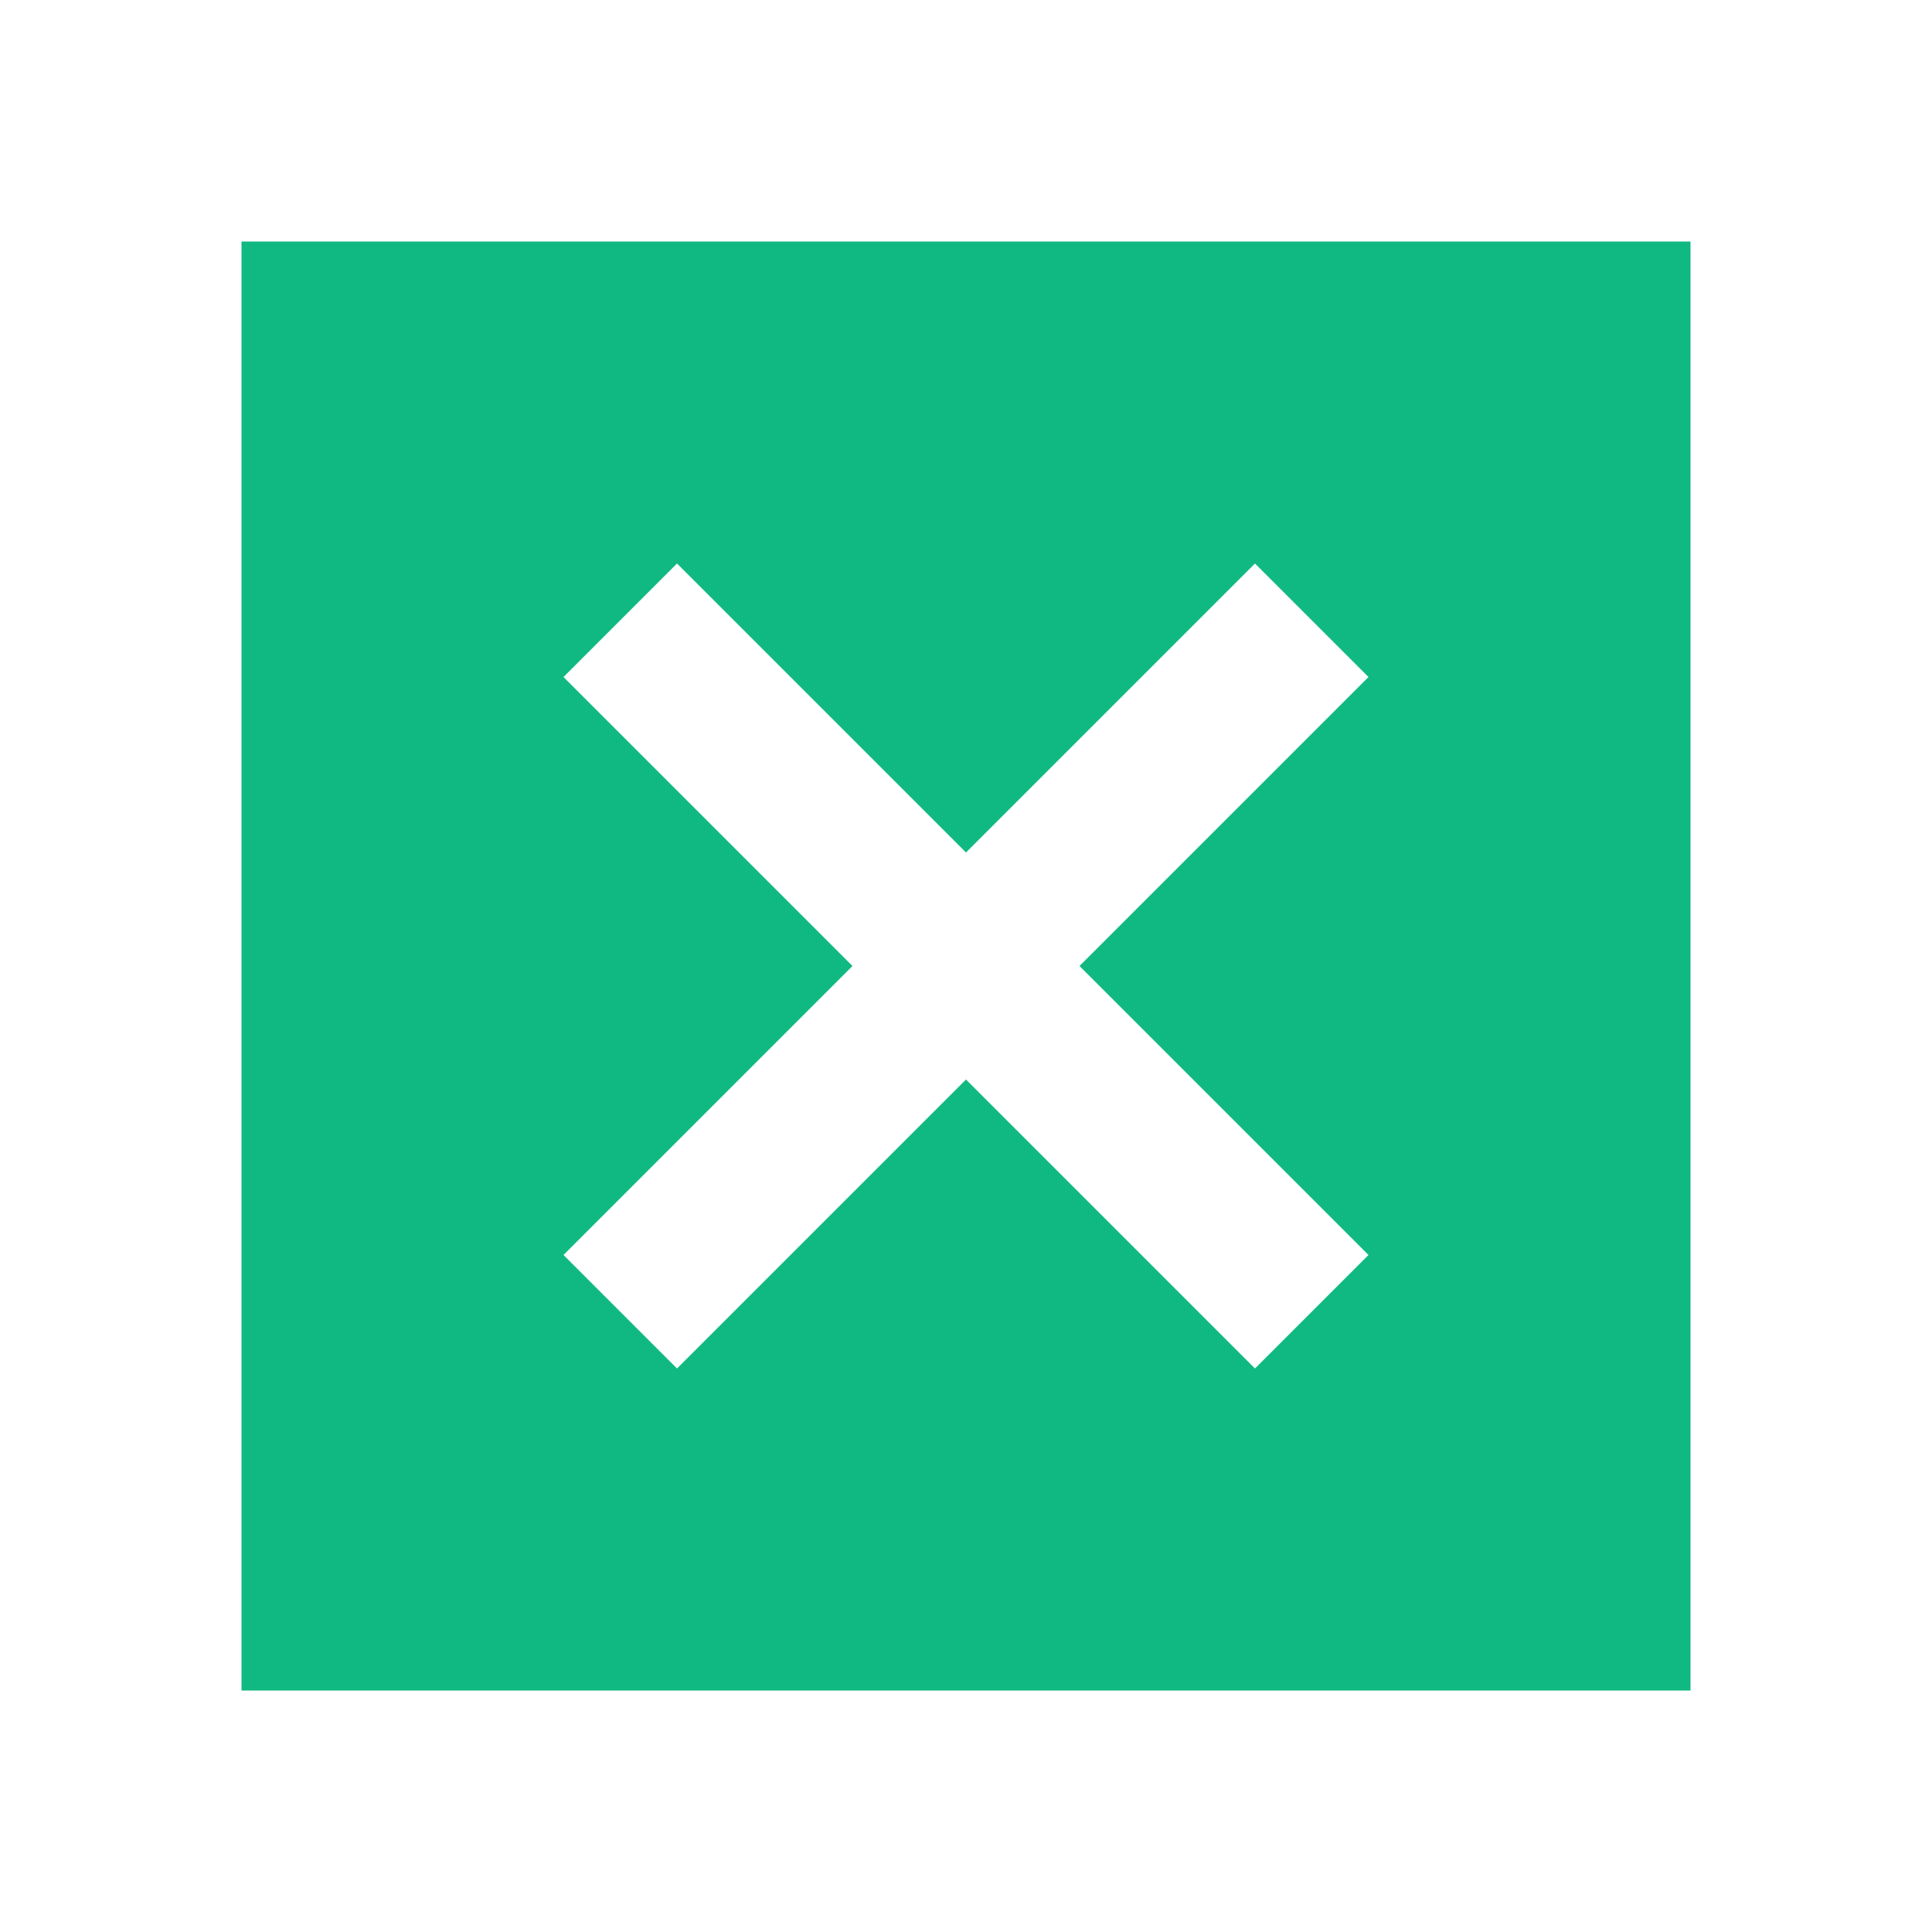
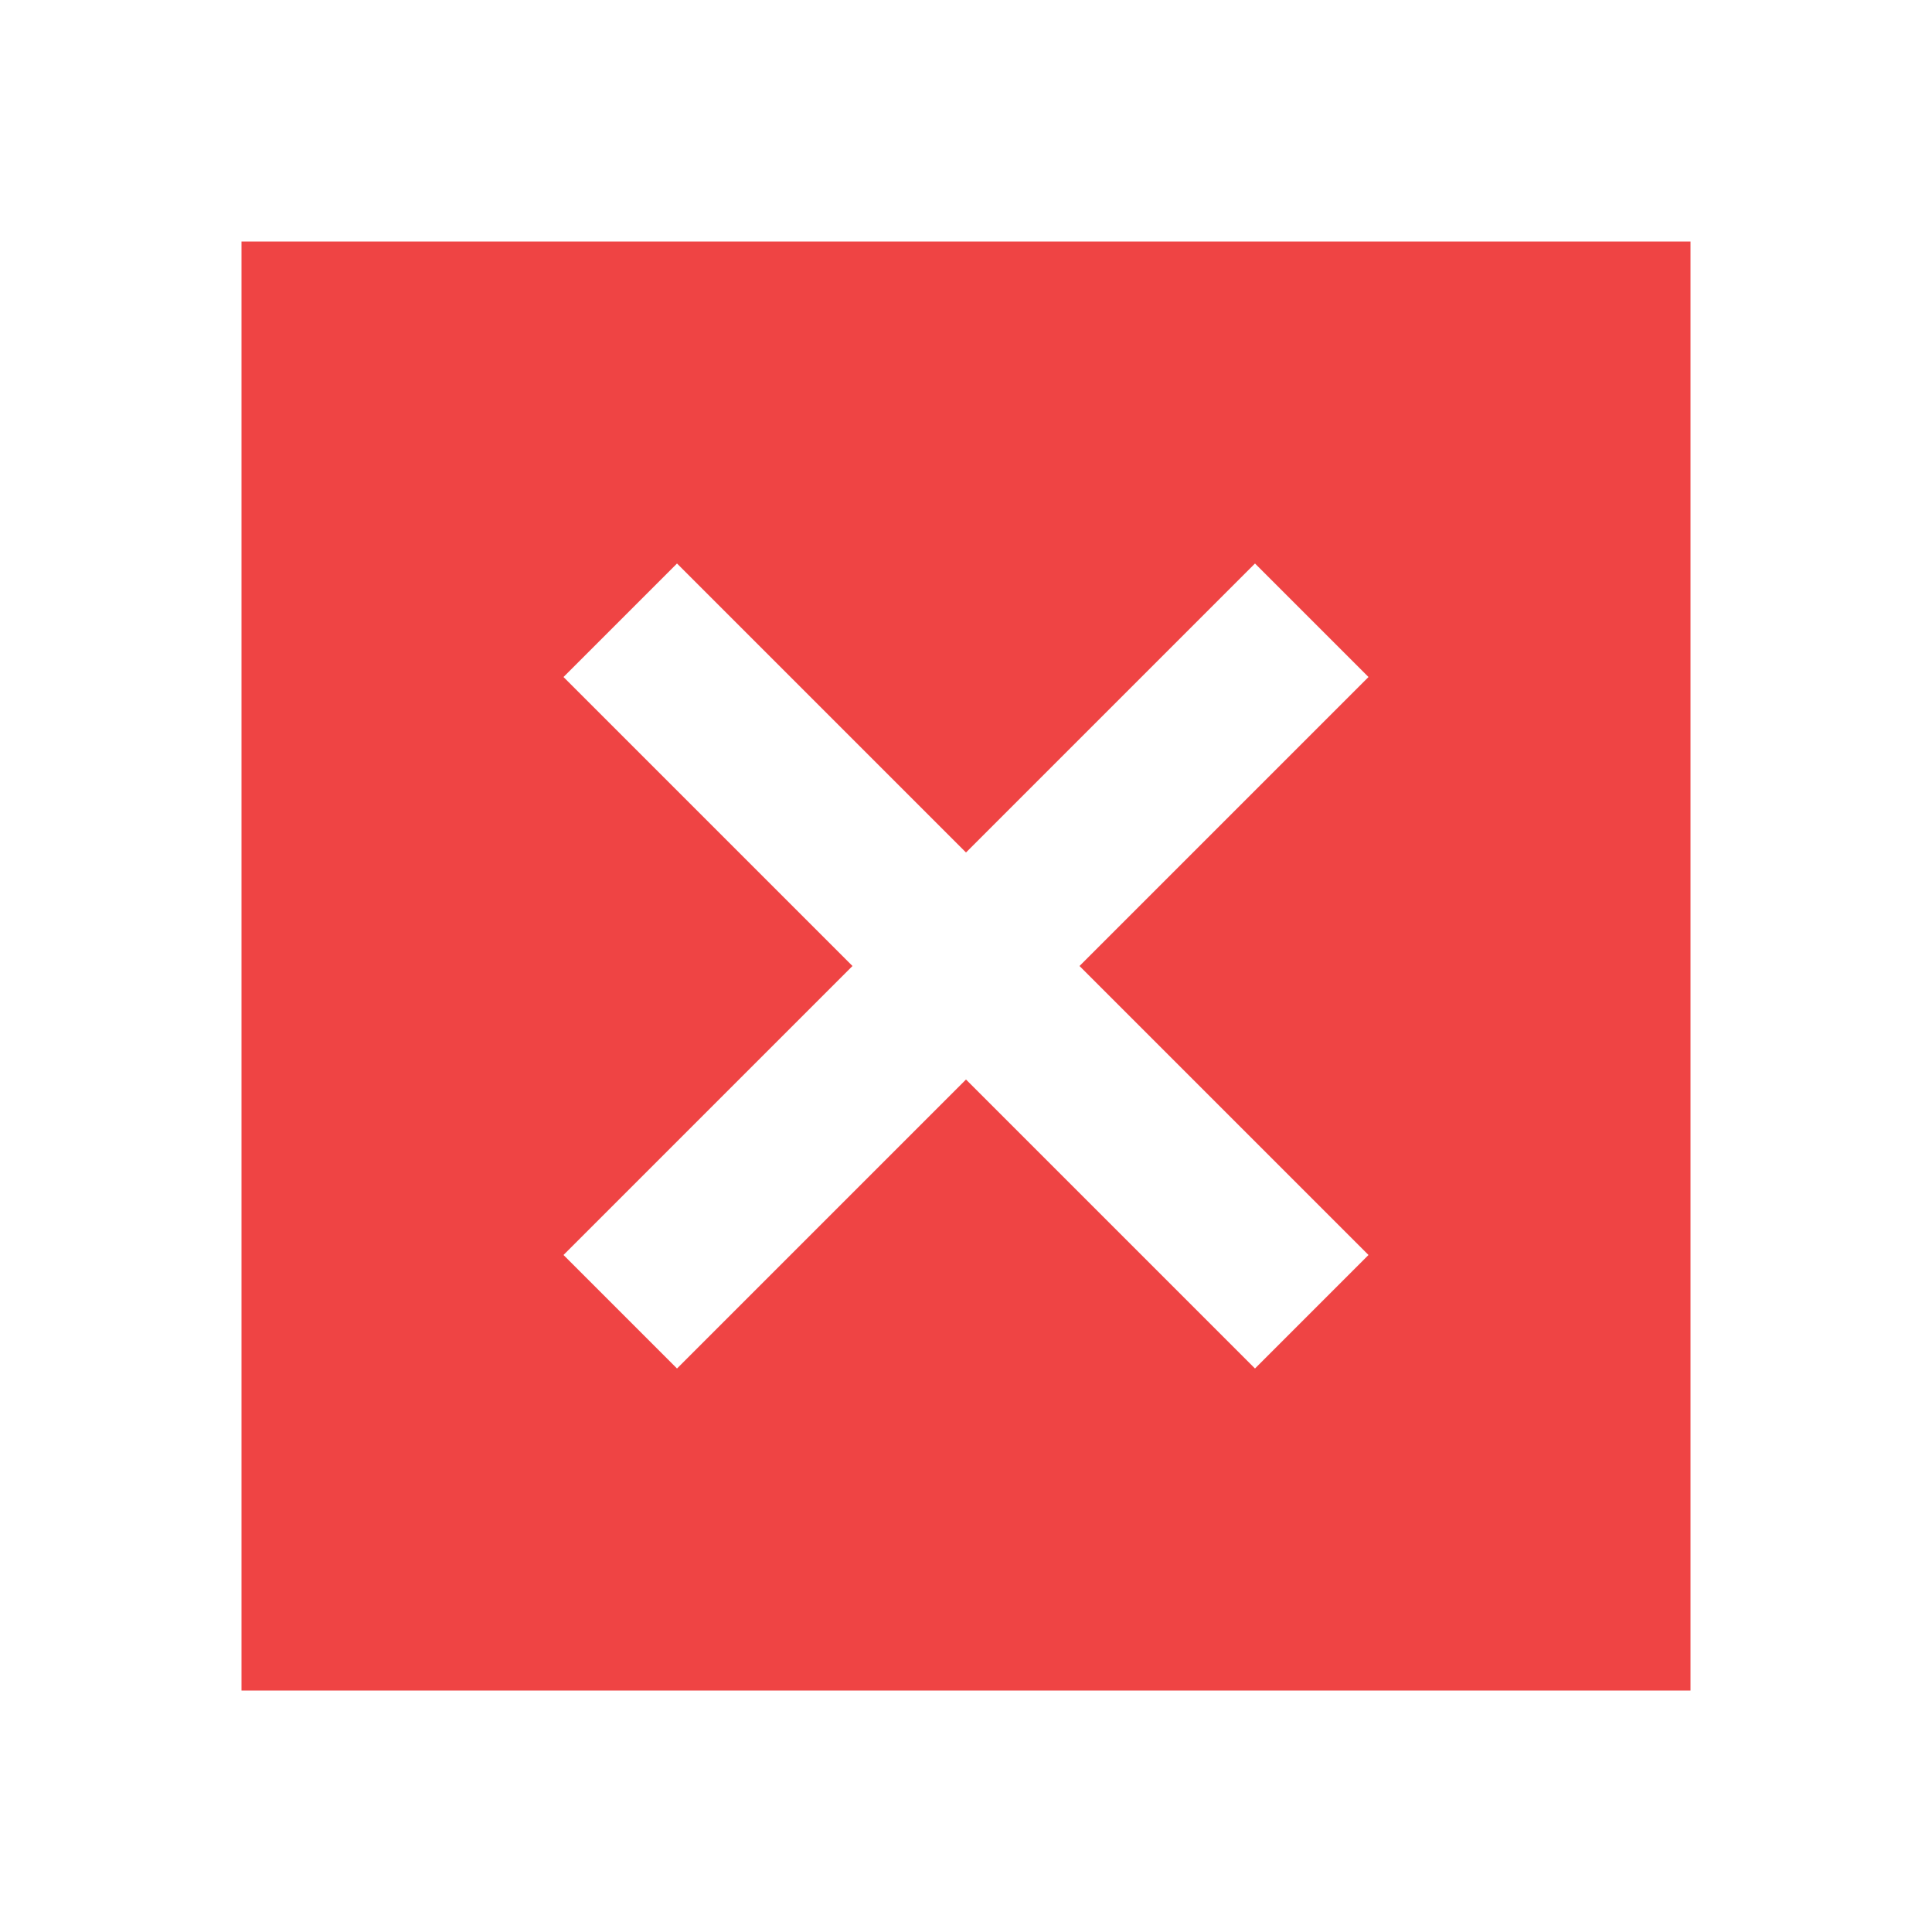
- <svg xmlns="http://www.w3.org/2000/svg" enable-background="new 0 0 24 24" height="24px" viewBox="0 0 24 24" width="24px" fill="#10B981">
+ <svg xmlns="http://www.w3.org/2000/svg" enable-background="new 0 0 24 24" height="24px" viewBox="0 0 24 24" width="24px" fill="#EF4444">
  <rect fill="none" height="24" width="24" />
  <path d="M3,3v18h18V3H3z M17,15.59L15.59,17L12,13.41L8.41,17L7,15.59L10.59,12L7,8.41L8.41,7L12,10.59L15.59,7L17,8.41L13.41,12 L17,15.59z" />
</svg>
